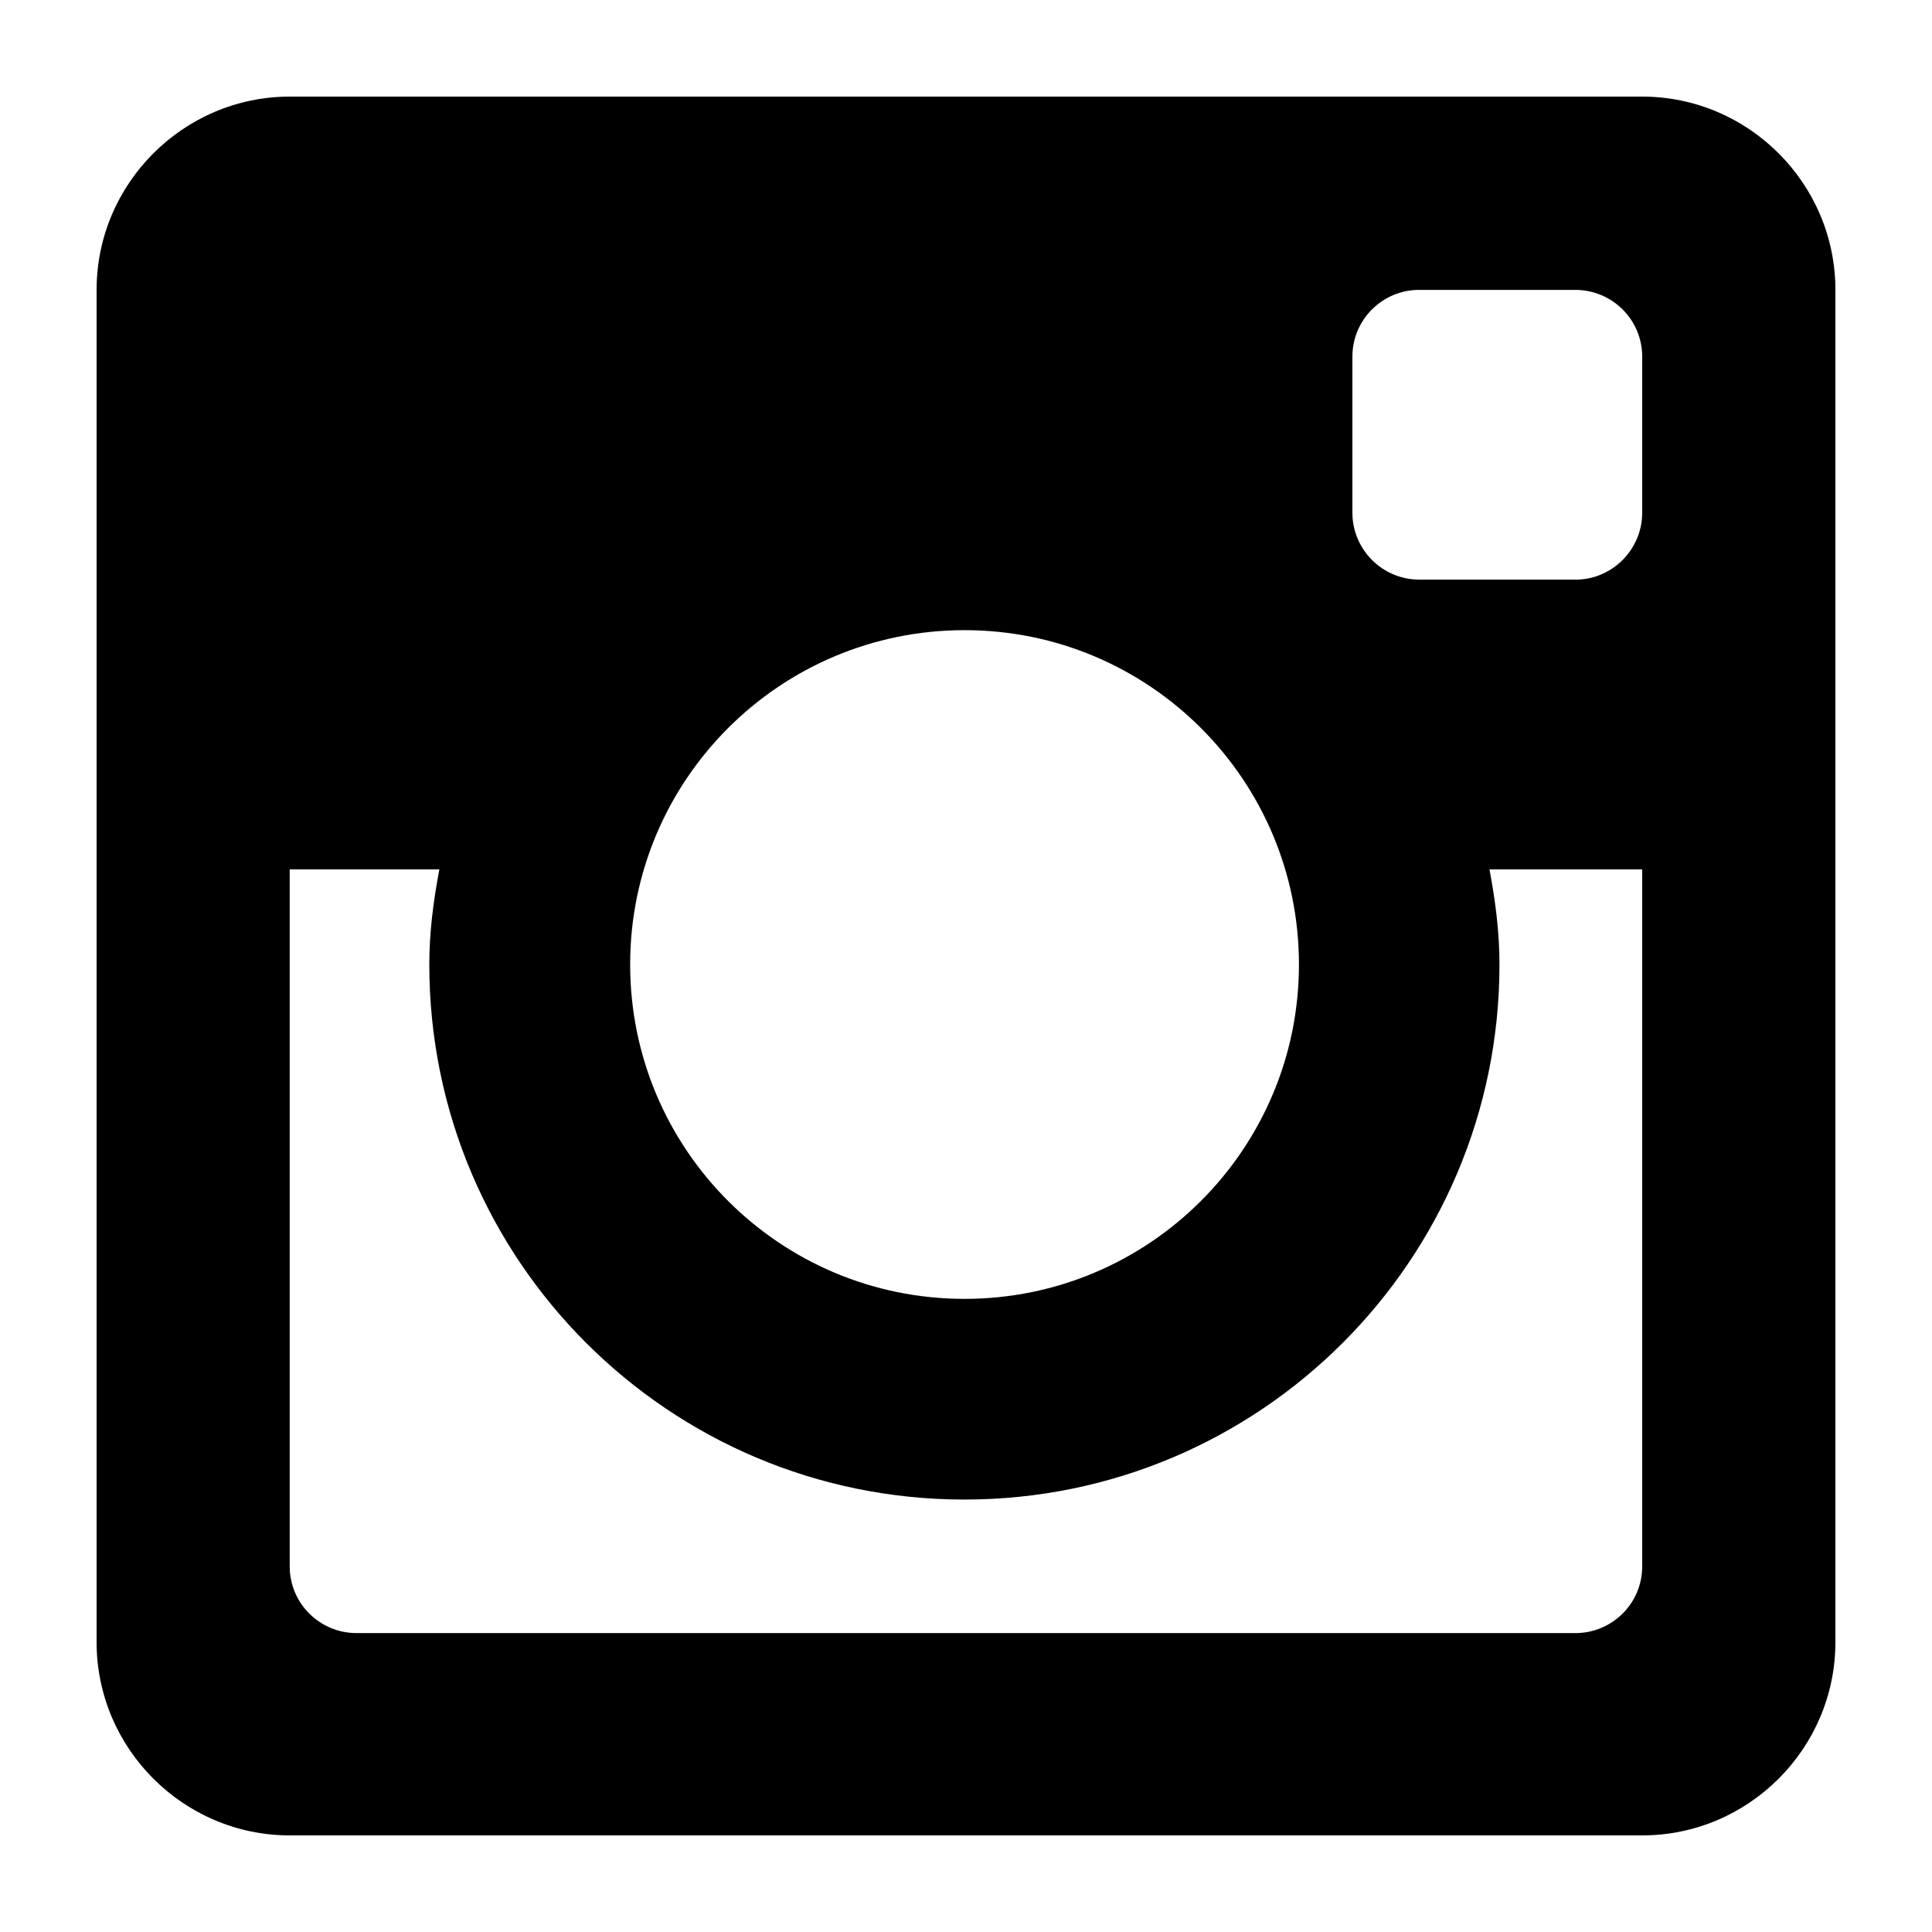
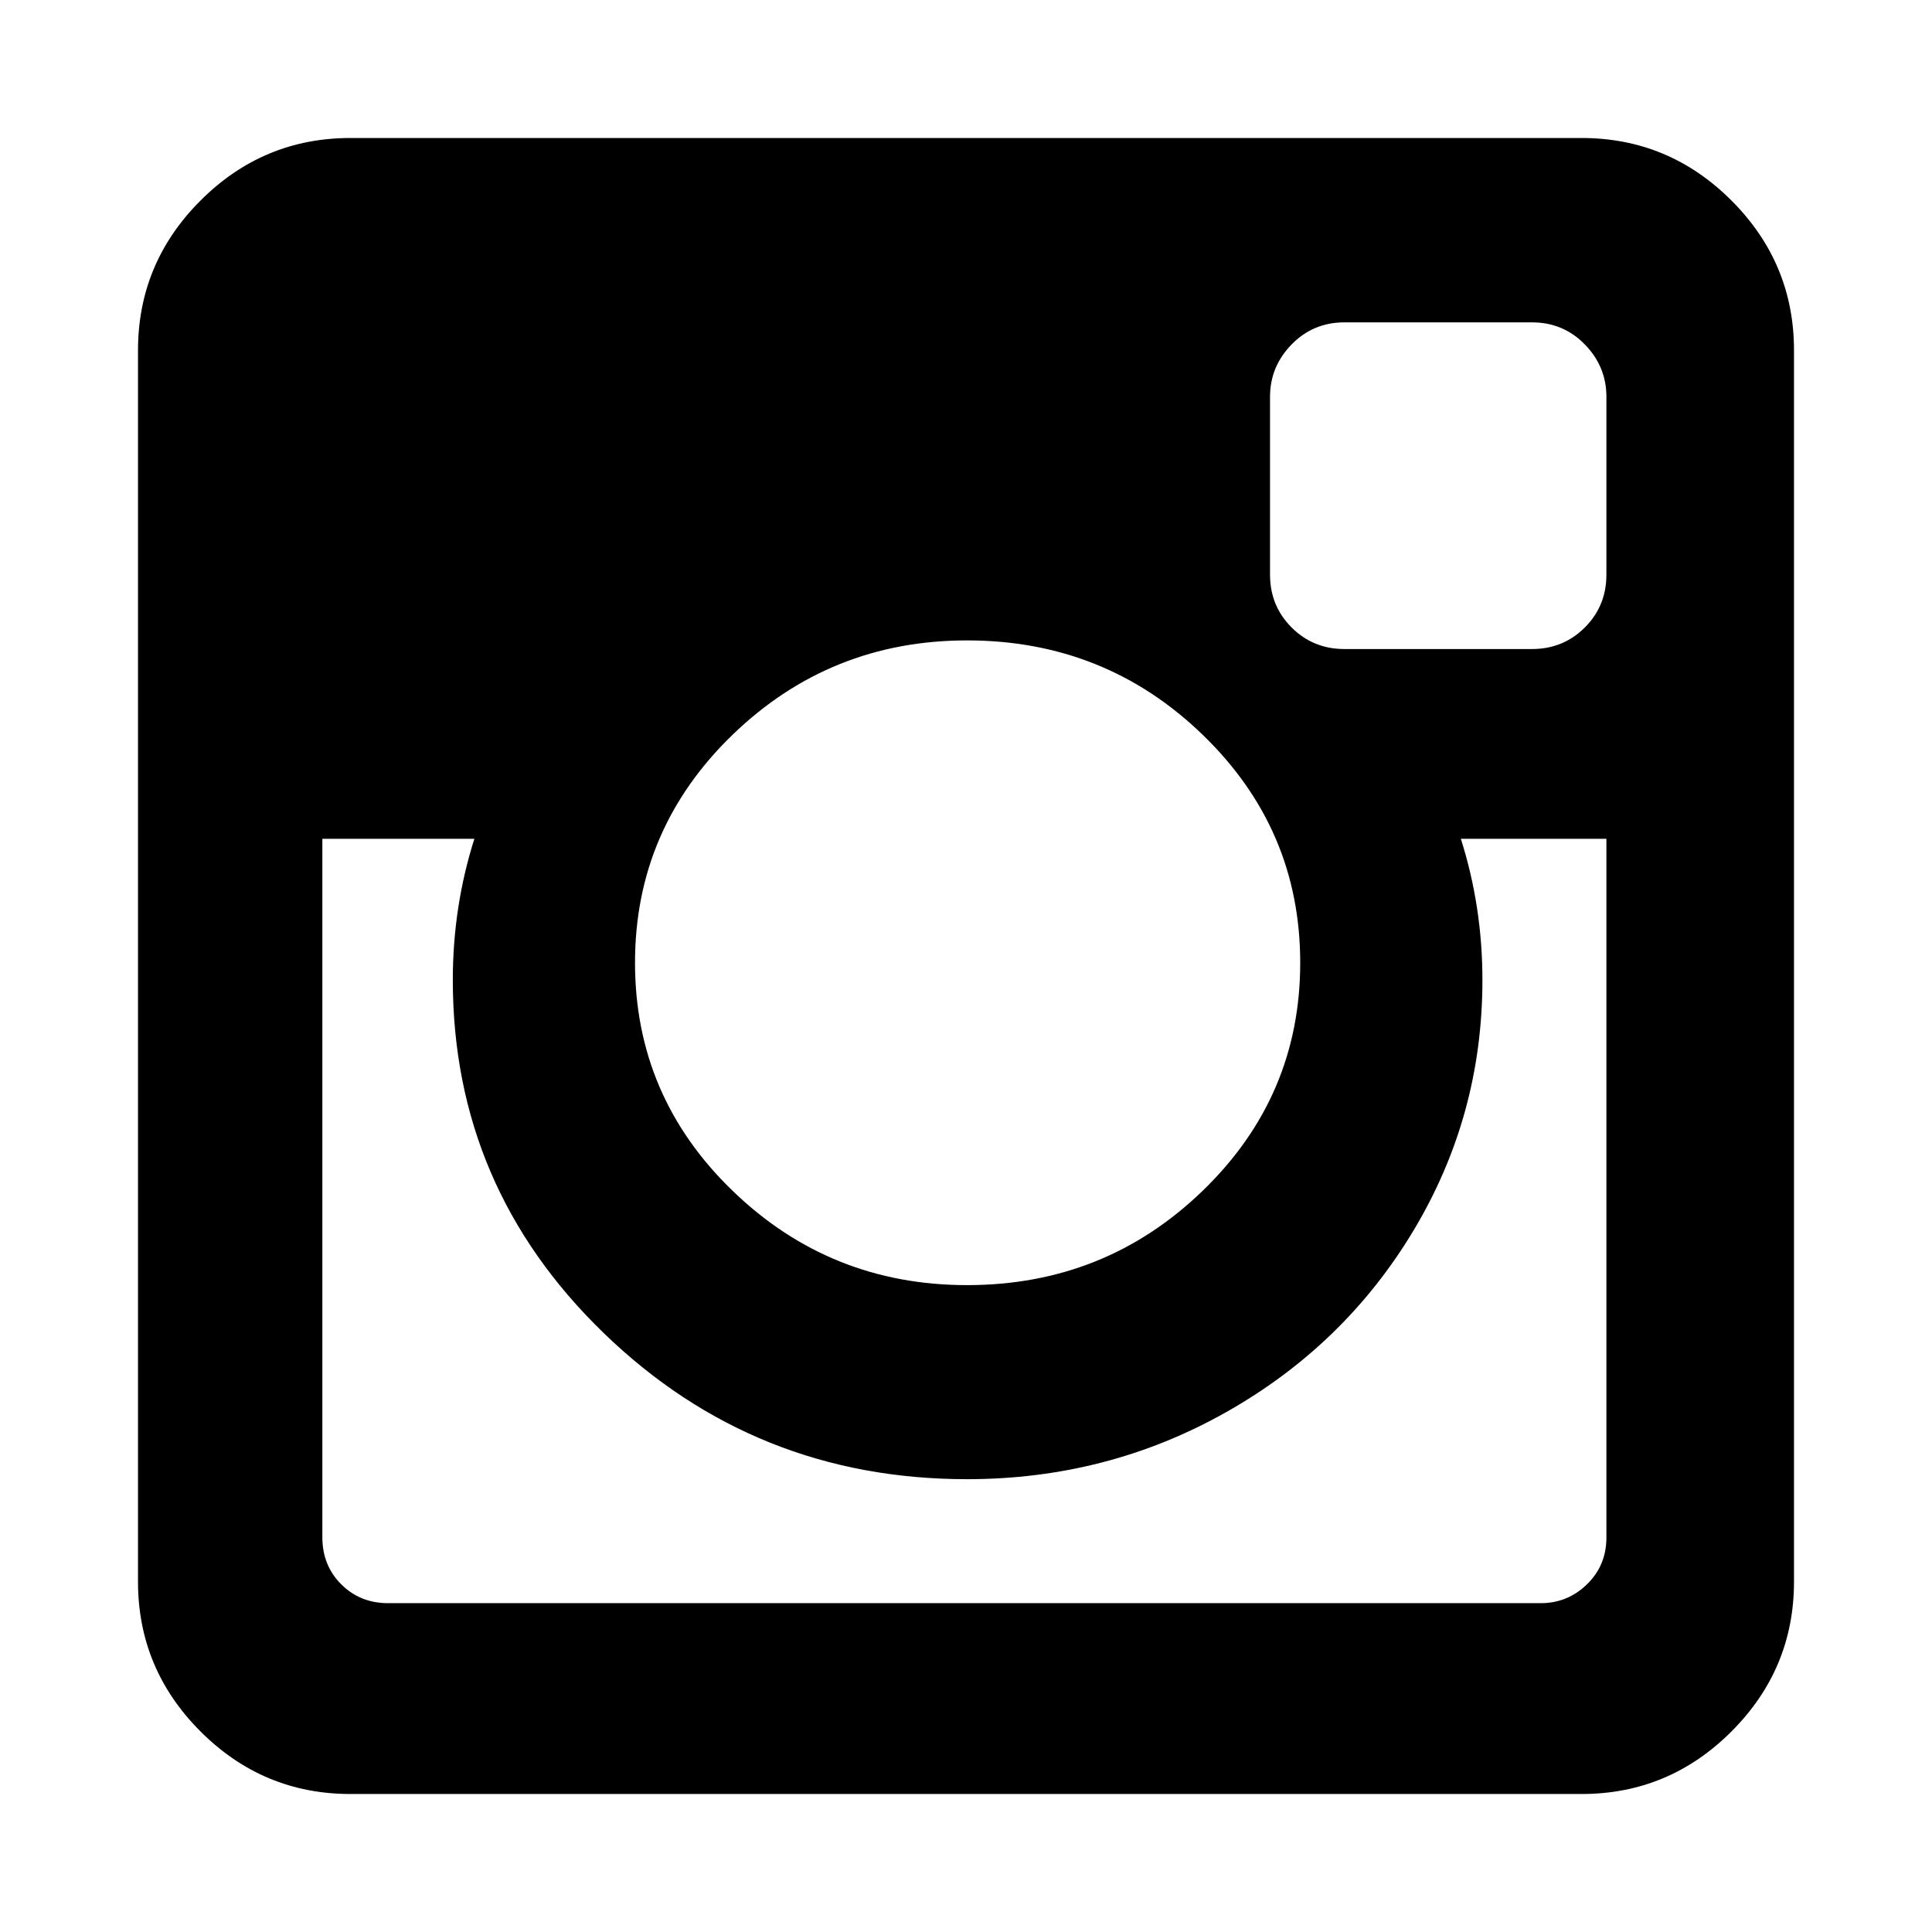
- <svg xmlns="http://www.w3.org/2000/svg" version="1.1" width="24" height="24" viewBox="0 0 24 24">
-   <path fill="#000000" d="M20.4 1.2h-16.8c-1.32 0-2.4 1.080-2.4 2.4v16.8c0 1.321 1.080 2.4 2.4 2.4h16.8c1.32 0 2.4-1.079 2.4-2.4v-16.8c0-1.32-1.080-2.4-2.4-2.4zM11.981 18.628c3.671 0 6.646-2.977 6.646-6.647 0-0.406-0.052-0.797-0.124-1.181h1.897v8.659c0 0.458-0.372 0.828-0.832 0.828h-15.137c-0.46 0-0.832-0.37-0.832-0.828v-8.659h1.859c-0.073 0.384-0.125 0.775-0.125 1.181 0 3.671 2.977 6.647 6.647 6.647zM7.828 11.981c0-2.294 1.86-4.153 4.154-4.153 2.293 0 4.154 1.859 4.154 4.153s-1.861 4.154-4.154 4.154c-2.296 0-4.154-1.86-4.154-4.154zM19.568 7.2h-1.938c-0.458 0-0.83-0.374-0.83-0.83v-1.94c0-0.458 0.372-0.829 0.829-0.829h1.938c0.461 0 0.833 0.371 0.833 0.829v1.939c0 0.457-0.372 0.832-0.832 0.832z" />
+ <svg xmlns="http://www.w3.org/2000/svg" width="1792" height="1792" viewBox="0 0 1792 1792">
+   <path d="M1490 1426V778h-135q20 63 20 131 0 126-64 232.5T1137 1310t-240 62q-197 0-337-135.5T420 909q0-68 20-131H299v648q0 26 17.5 43.5T360 1487h1069q25 0 43-17.5t18-43.5zm-284-533q0-124-90.5-211.5T897 594q-127 0-217.5 87.5T589 893t90.5 211.5T897 1192q128 0 218.5-87.5T1206 893zm284-360V368q0-28-20-48.5t-49-20.5h-174q-29 0-49 20.5t-20 48.5v165q0 29 20 49t49 20h174q29 0 49-20t20-49zm174-208v1142q0 81-58 139t-139 58H325q-81 0-139-58t-58-139V325q0-81 58-139t139-58h1142q81 0 139 58t58 139z" />
</svg>
